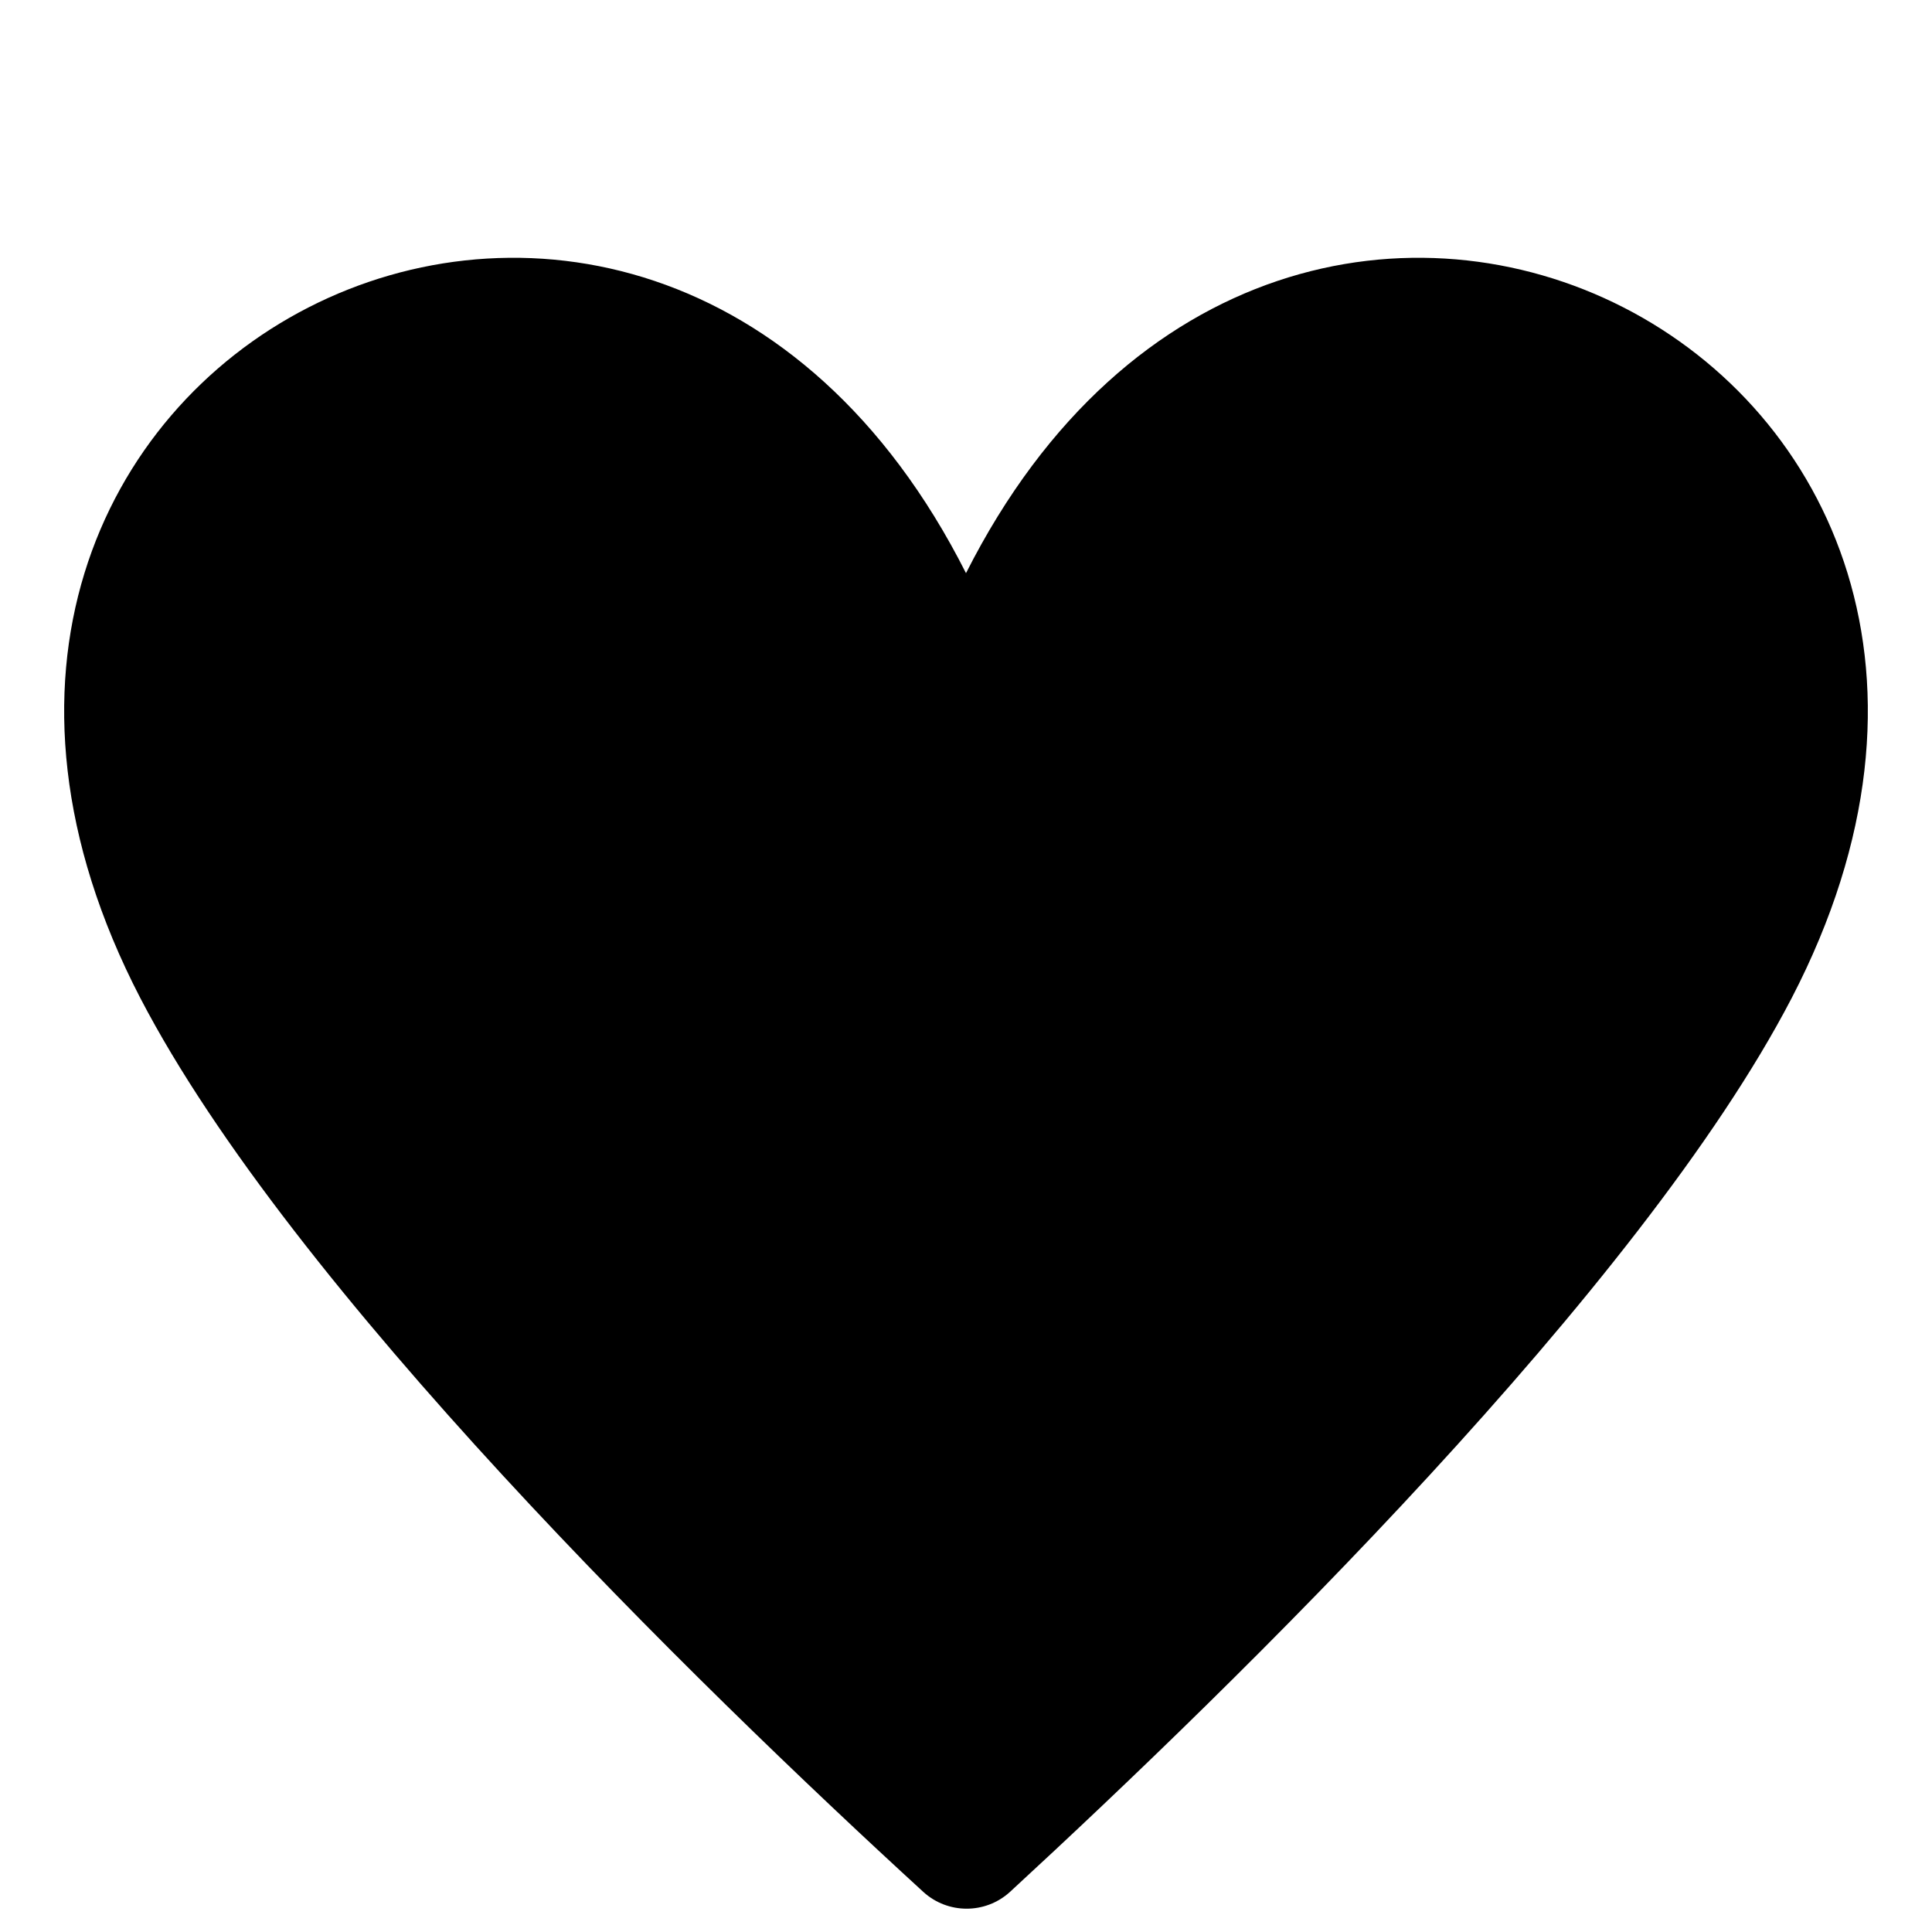
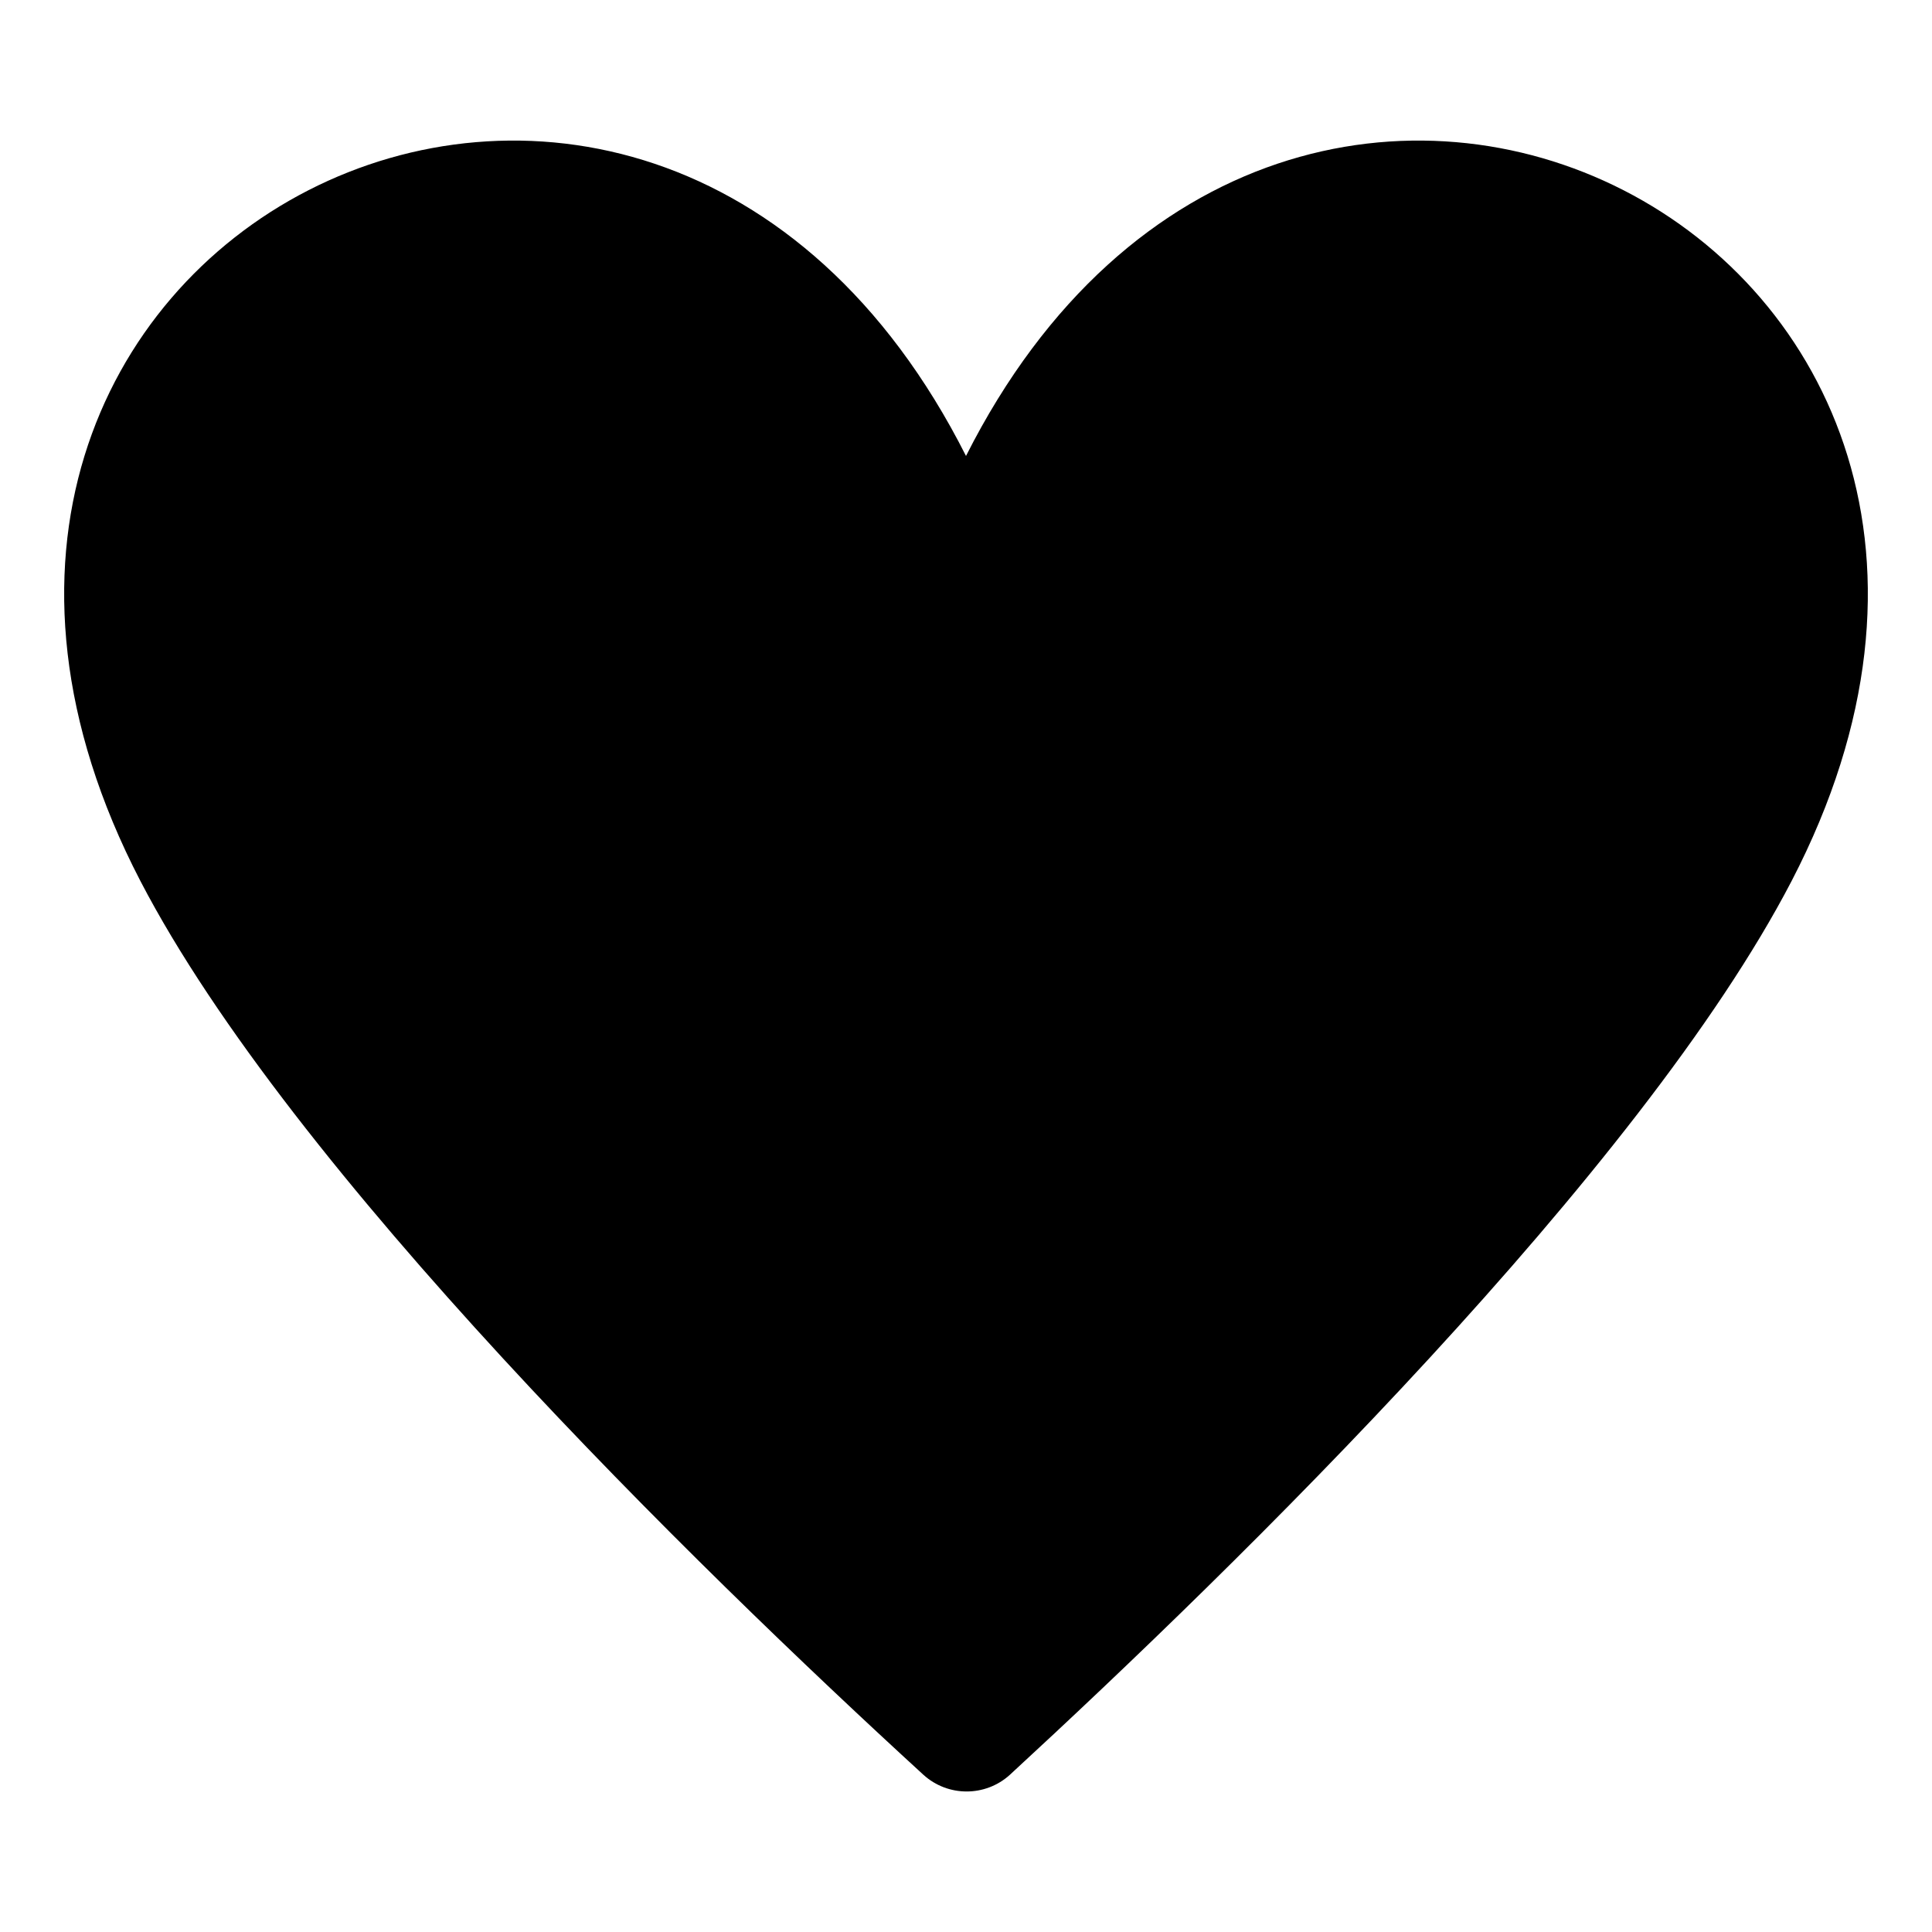
- <svg xmlns="http://www.w3.org/2000/svg" height="15" viewBox="0 0 15 15" width="15" id="heart">
+ <svg xmlns="http://www.w3.org/2000/svg" height="15" viewBox="0 0.91 15 15" width="15" id="heart">
  <path d="m13.91 7.75c-1.17 2.25-4.3 5.31-6.07 6.94-.19.172-.48.172-.67 0-1.78-1.63-4.91-4.69-6.08-6.94-2.57-4.95 3.91-8.25 6.41-3.3 2.5-4.95 8.98-1.65 6.41 3.3z" />
</svg>
